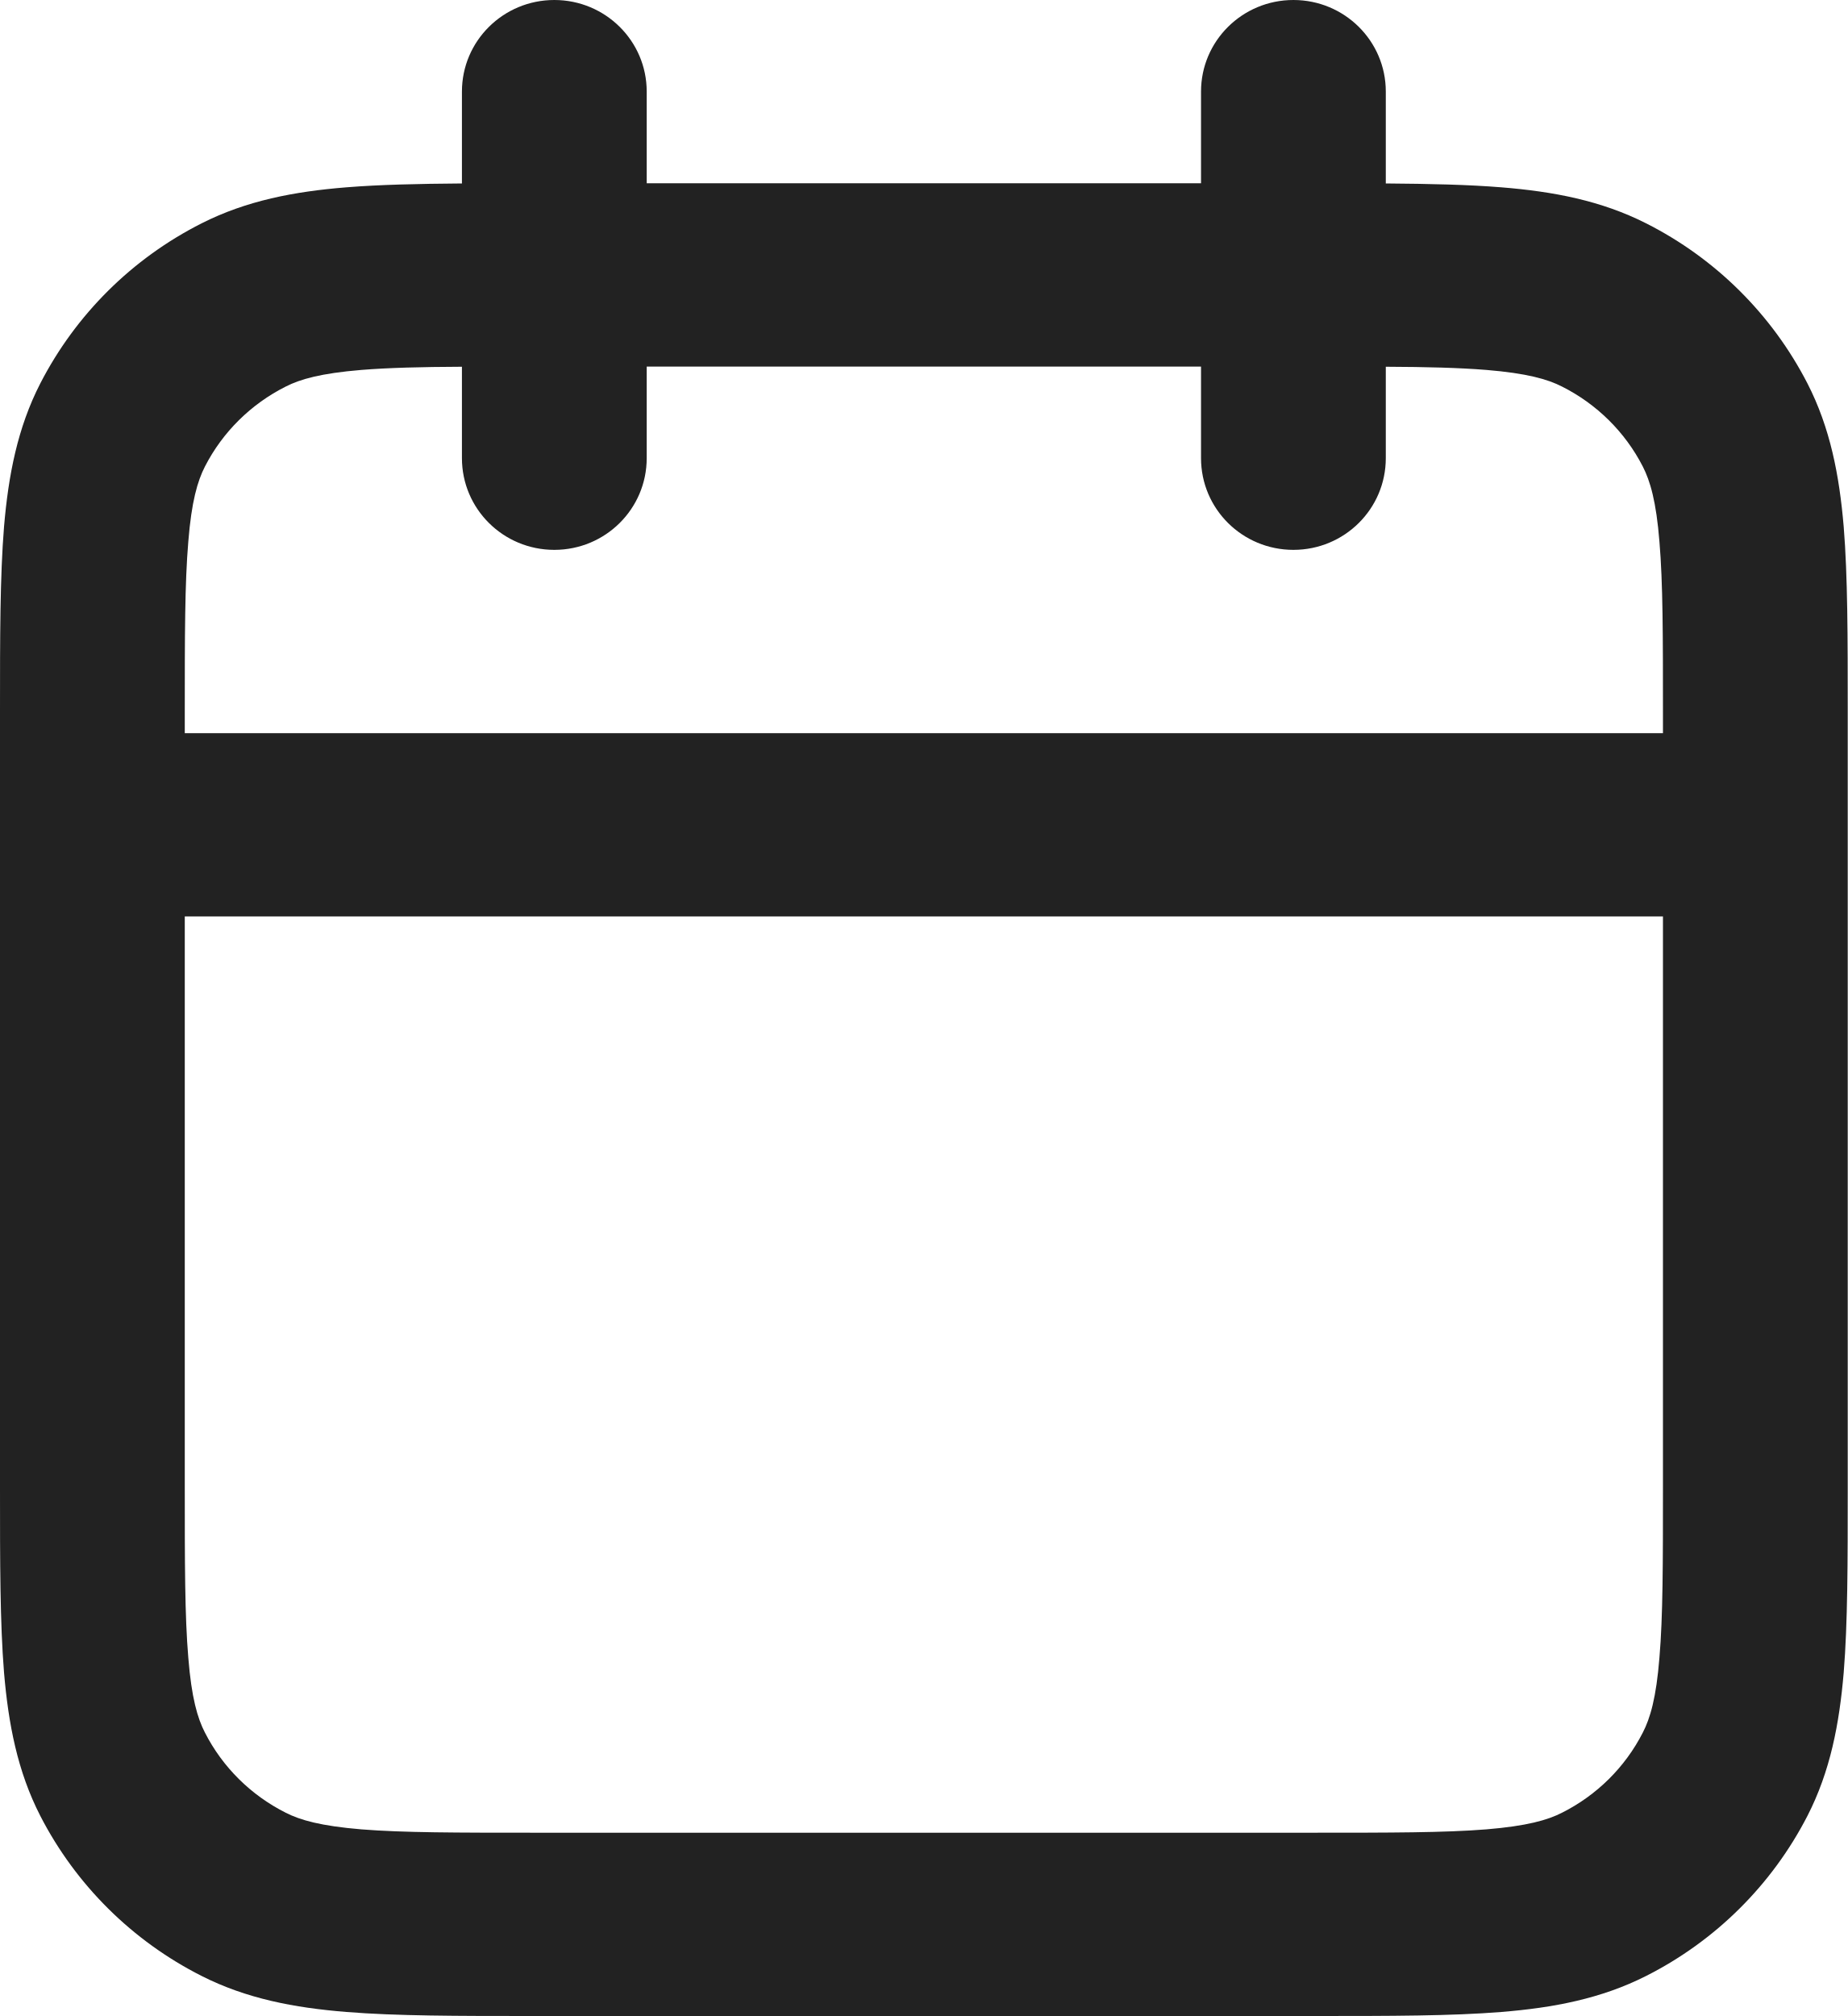
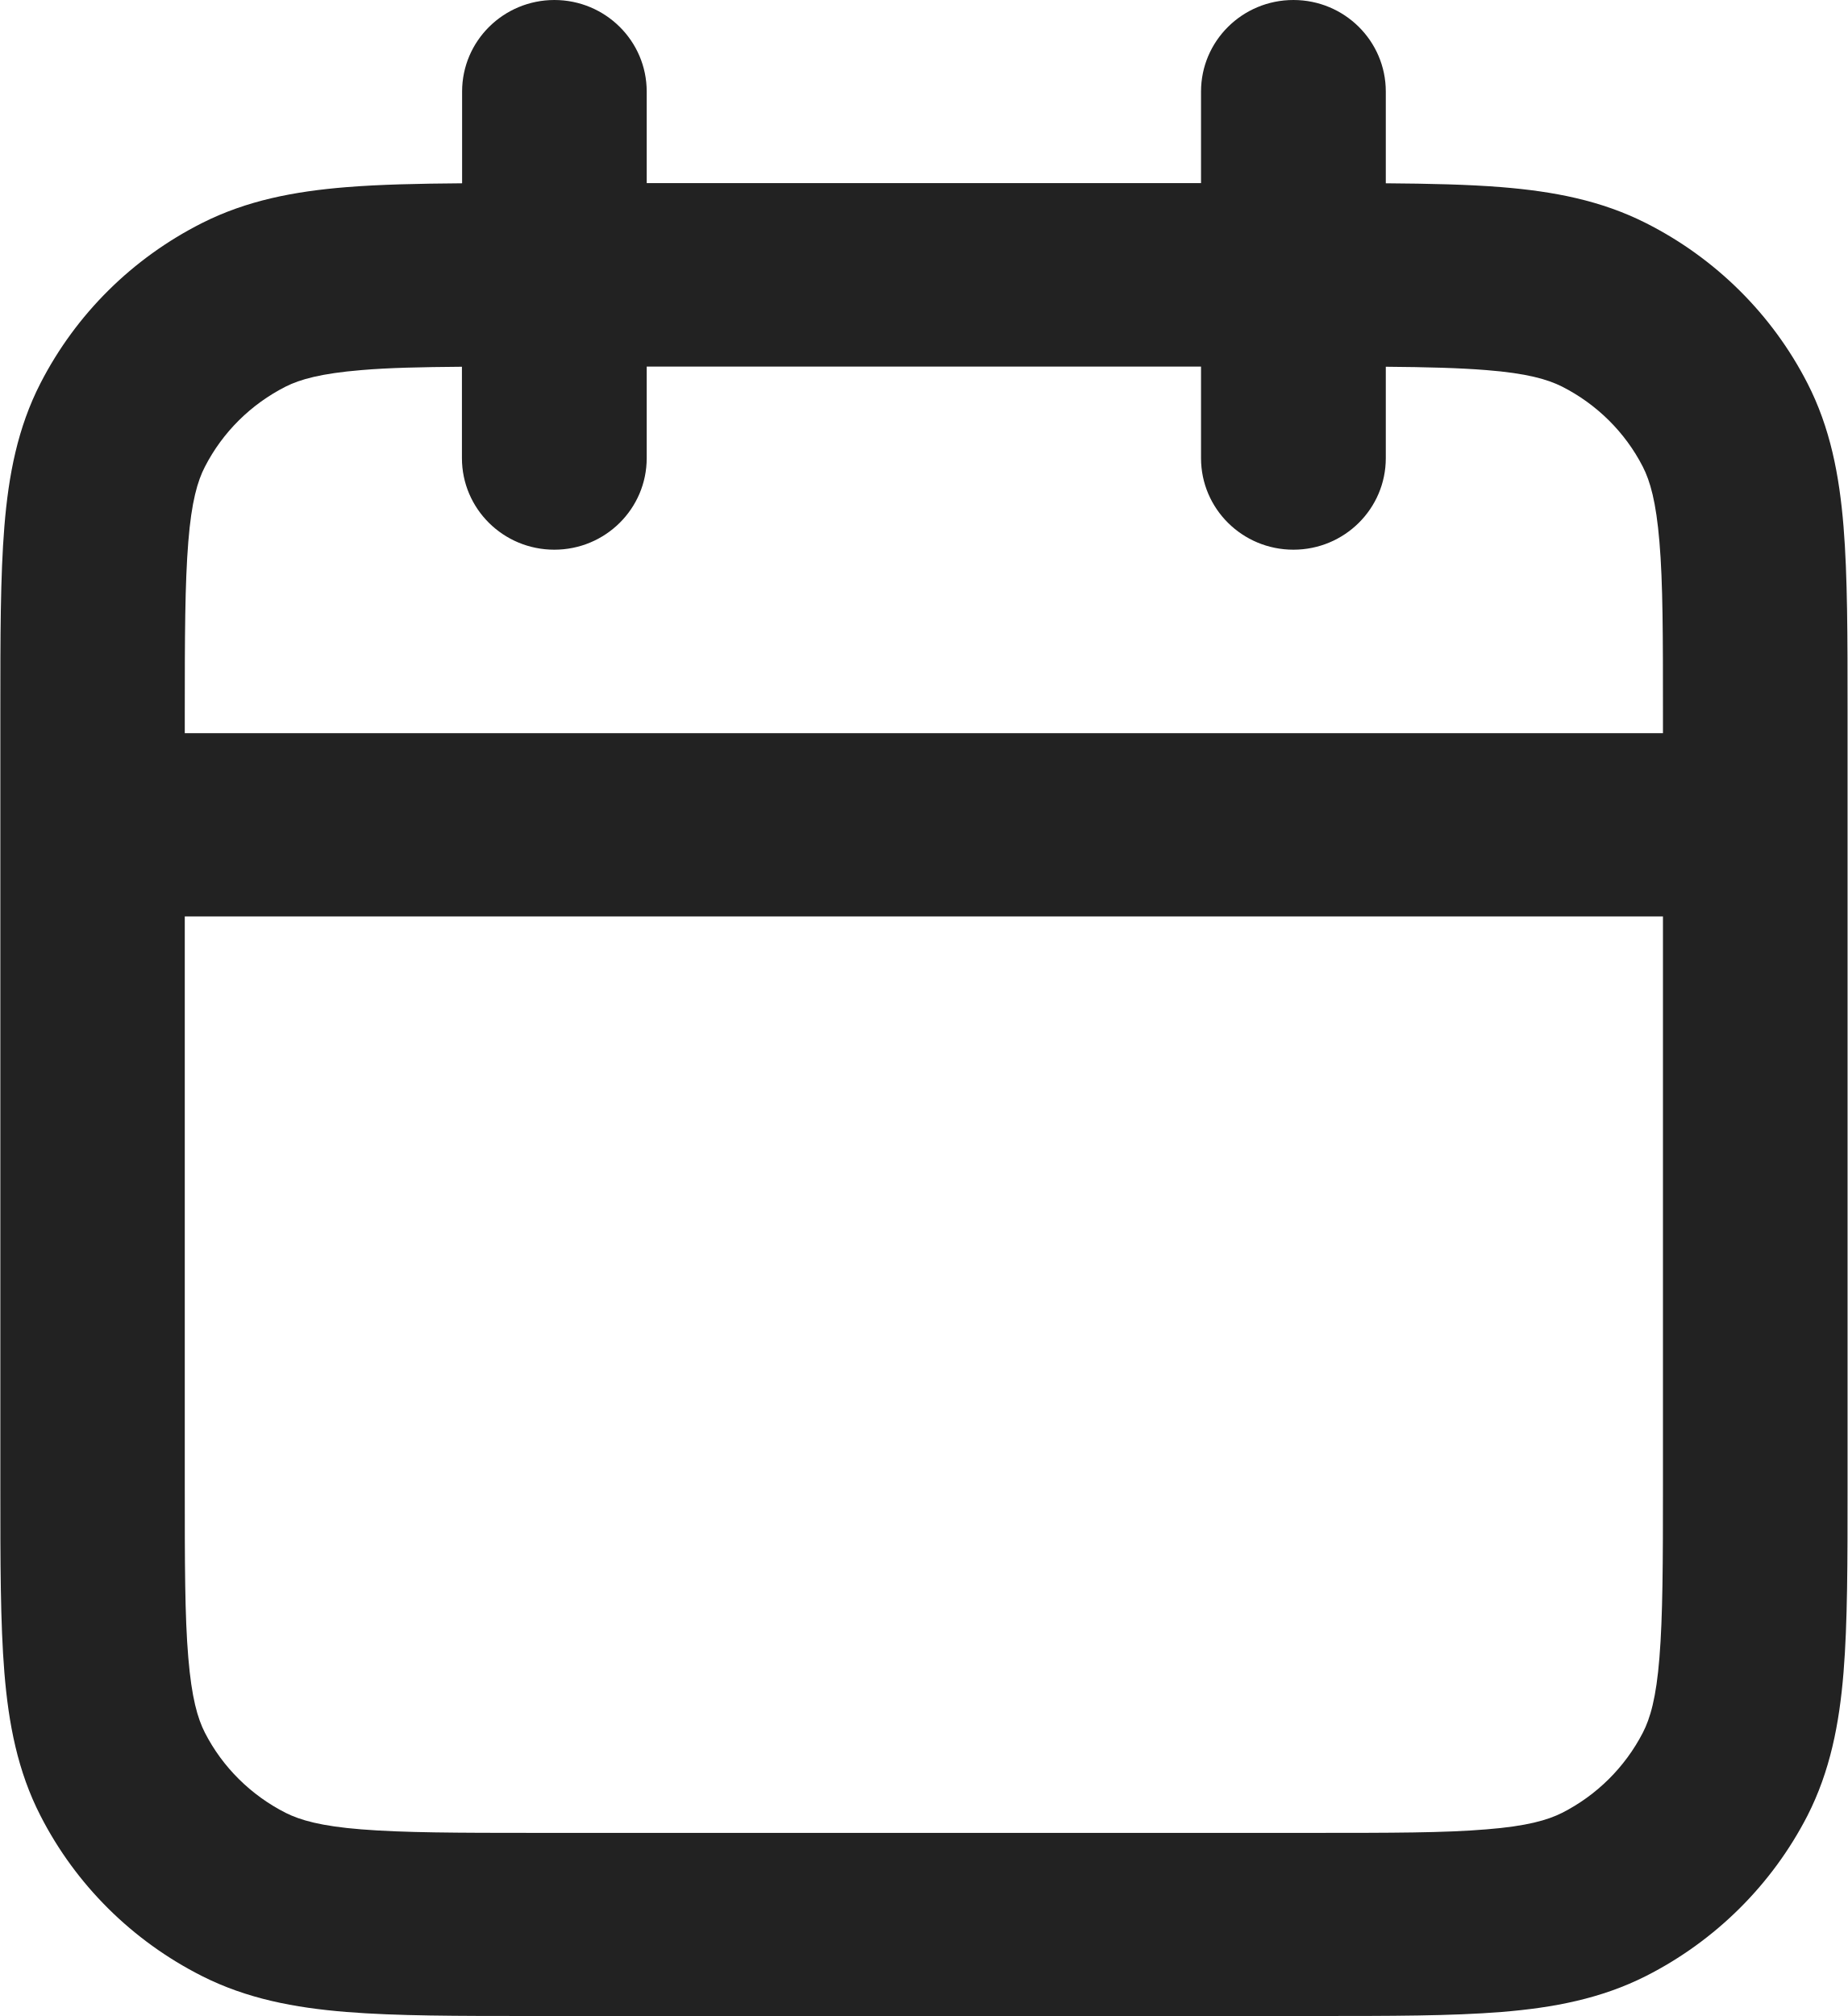
- <svg xmlns="http://www.w3.org/2000/svg" width="11" height="12" viewBox="0 0 11 12" fill="none">
-   <path fill-rule="evenodd" clip-rule="evenodd" d="M3.3 0C3.604 0 3.85 0.244 3.85 0.545V1.091H7.15V0.545C7.15 0.244 7.396 0 7.7 0C8.004 0 8.25 0.244 8.25 0.545V1.092C8.512 1.094 8.74 1.099 8.938 1.115C9.248 1.14 9.532 1.194 9.799 1.329C10.213 1.538 10.549 1.872 10.76 2.282C10.896 2.547 10.95 2.829 10.976 3.135C11 3.431 11 3.793 11 4.232V8.859C11 9.298 11 9.66 10.976 9.956C10.95 10.262 10.896 10.544 10.76 10.809C10.549 11.219 10.213 11.553 9.799 11.762C9.532 11.897 9.248 11.951 8.938 11.976C8.641 12 8.275 12 7.833 12H3.167C2.725 12 2.359 12 2.062 11.976C1.752 11.951 1.468 11.897 1.201 11.762C0.787 11.553 0.451 11.219 0.24 10.809C0.104 10.544 0.05 10.262 0.024 9.956C-1.25475e-05 9.66 -6.77826e-06 9.298 2.3721e-07 8.859V4.232C-6.77826e-06 3.793 -1.25475e-05 3.431 0.024 3.135C0.05 2.829 0.104 2.547 0.24 2.282C0.451 1.872 0.787 1.538 1.201 1.329C1.468 1.194 1.752 1.14 2.062 1.115C2.26 1.099 2.488 1.094 2.75 1.092V0.545C2.75 0.244 2.996 0 3.3 0ZM2.75 2.183C2.505 2.184 2.313 2.189 2.151 2.202C1.91 2.222 1.787 2.257 1.701 2.301C1.494 2.405 1.325 2.572 1.22 2.777C1.176 2.863 1.14 2.985 1.121 3.224C1.1 3.47 1.1 3.787 1.1 4.255V4.364H9.9V4.255C9.9 3.787 9.9 3.47 9.879 3.224C9.86 2.985 9.824 2.863 9.78 2.777C9.675 2.572 9.506 2.405 9.299 2.301C9.213 2.257 9.09 2.222 8.849 2.202C8.687 2.189 8.495 2.184 8.25 2.183V2.727C8.25 3.029 8.004 3.273 7.7 3.273C7.396 3.273 7.15 3.029 7.15 2.727V2.182H3.85V2.727C3.85 3.029 3.604 3.273 3.3 3.273C2.996 3.273 2.75 3.029 2.75 2.727V2.183ZM9.9 5.455H1.1V8.836C1.1 9.304 1.1 9.621 1.121 9.867C1.14 10.106 1.176 10.228 1.22 10.313C1.325 10.519 1.494 10.686 1.701 10.79C1.787 10.834 1.91 10.869 2.151 10.889C2.399 10.909 2.719 10.909 3.19 10.909H7.81C8.281 10.909 8.601 10.909 8.849 10.889C9.09 10.869 9.213 10.834 9.299 10.79C9.506 10.686 9.675 10.519 9.78 10.313C9.824 10.228 9.86 10.106 9.879 9.867C9.9 9.621 9.9 9.304 9.9 8.836V5.455Z" fill="#222222" />
+ <svg xmlns="http://www.w3.org/2000/svg" fill="none" height="12" viewBox="0 0 11 12" width="11">
+   <path clip-rule="evenodd" d="m3.3 0c.304 0 .55.244.55.545v.545h3.3v-.545c0-.301.246-.545.55-.545s.55.244.55.545v.546c.262.002.49.007.689.023.309.025.593.079.86.214.414.209.751.543.961.953.136.265.19.547.215.853.024.295.024.658.024 1.097v4.627c0 .439 0 .801-.024 1.097-.025.307-.08.588-.215.853-.211.41-.547.744-.961.954-.267.135-.551.189-.86.214-.298.024-.663.024-1.106.024h-4.665c-.443 0-.808 0-1.106-.024-.309-.025-.593-.079-.86-.214-.414-.209-.751-.543-.961-.954-.136-.265-.19-.547-.215-.853-.024-.295-.024-.658-.024-1.097v-4.627c-0-.439-0-.801.024-1.097.025-.307.079-.588.215-.853.211-.411.547-.744.961-.953.267-.135.551-.189.86-.214.198-.016.427-.021.689-.023v-.546c0-.301.246-.545.55-.545zm-.55 2.183c-.245.002-.437.006-.599.02-.241.02-.364.055-.45.098-.207.105-.375.271-.481.477-.044.085-.08.208-.099.447-.02.246-.021.563-.021 1.03v.109h8.8v-.109c0-.467-0-.785-.021-1.03-.02-.239-.055-.361-.099-.447-.105-.205-.274-.372-.481-.477-.086-.043-.209-.079-.45-.098-.161-.013-.354-.018-.599-.02v.544c0 .301-.246.545-.55.545s-.55-.244-.55-.545v-.545h-3.3v.545c0 .301-.246.545-.55.545s-.55-.244-.55-.545zm7.15 3.272h-8.8v3.382c0 .467 0.0.785.021 1.03.02.239.055.361.099.447.105.205.274.372.481.477.086.043.209.079.45.098.248.02.568.021 1.039.021h4.62c.471 0 .791-0 1.039-.021.241-.019.364-.055.45-.098.207-.105.375-.272.481-.477.044-.085.08-.208.099-.447.02-.246.021-.563.021-1.03z" fill="#222" fill-rule="evenodd" />
</svg>
